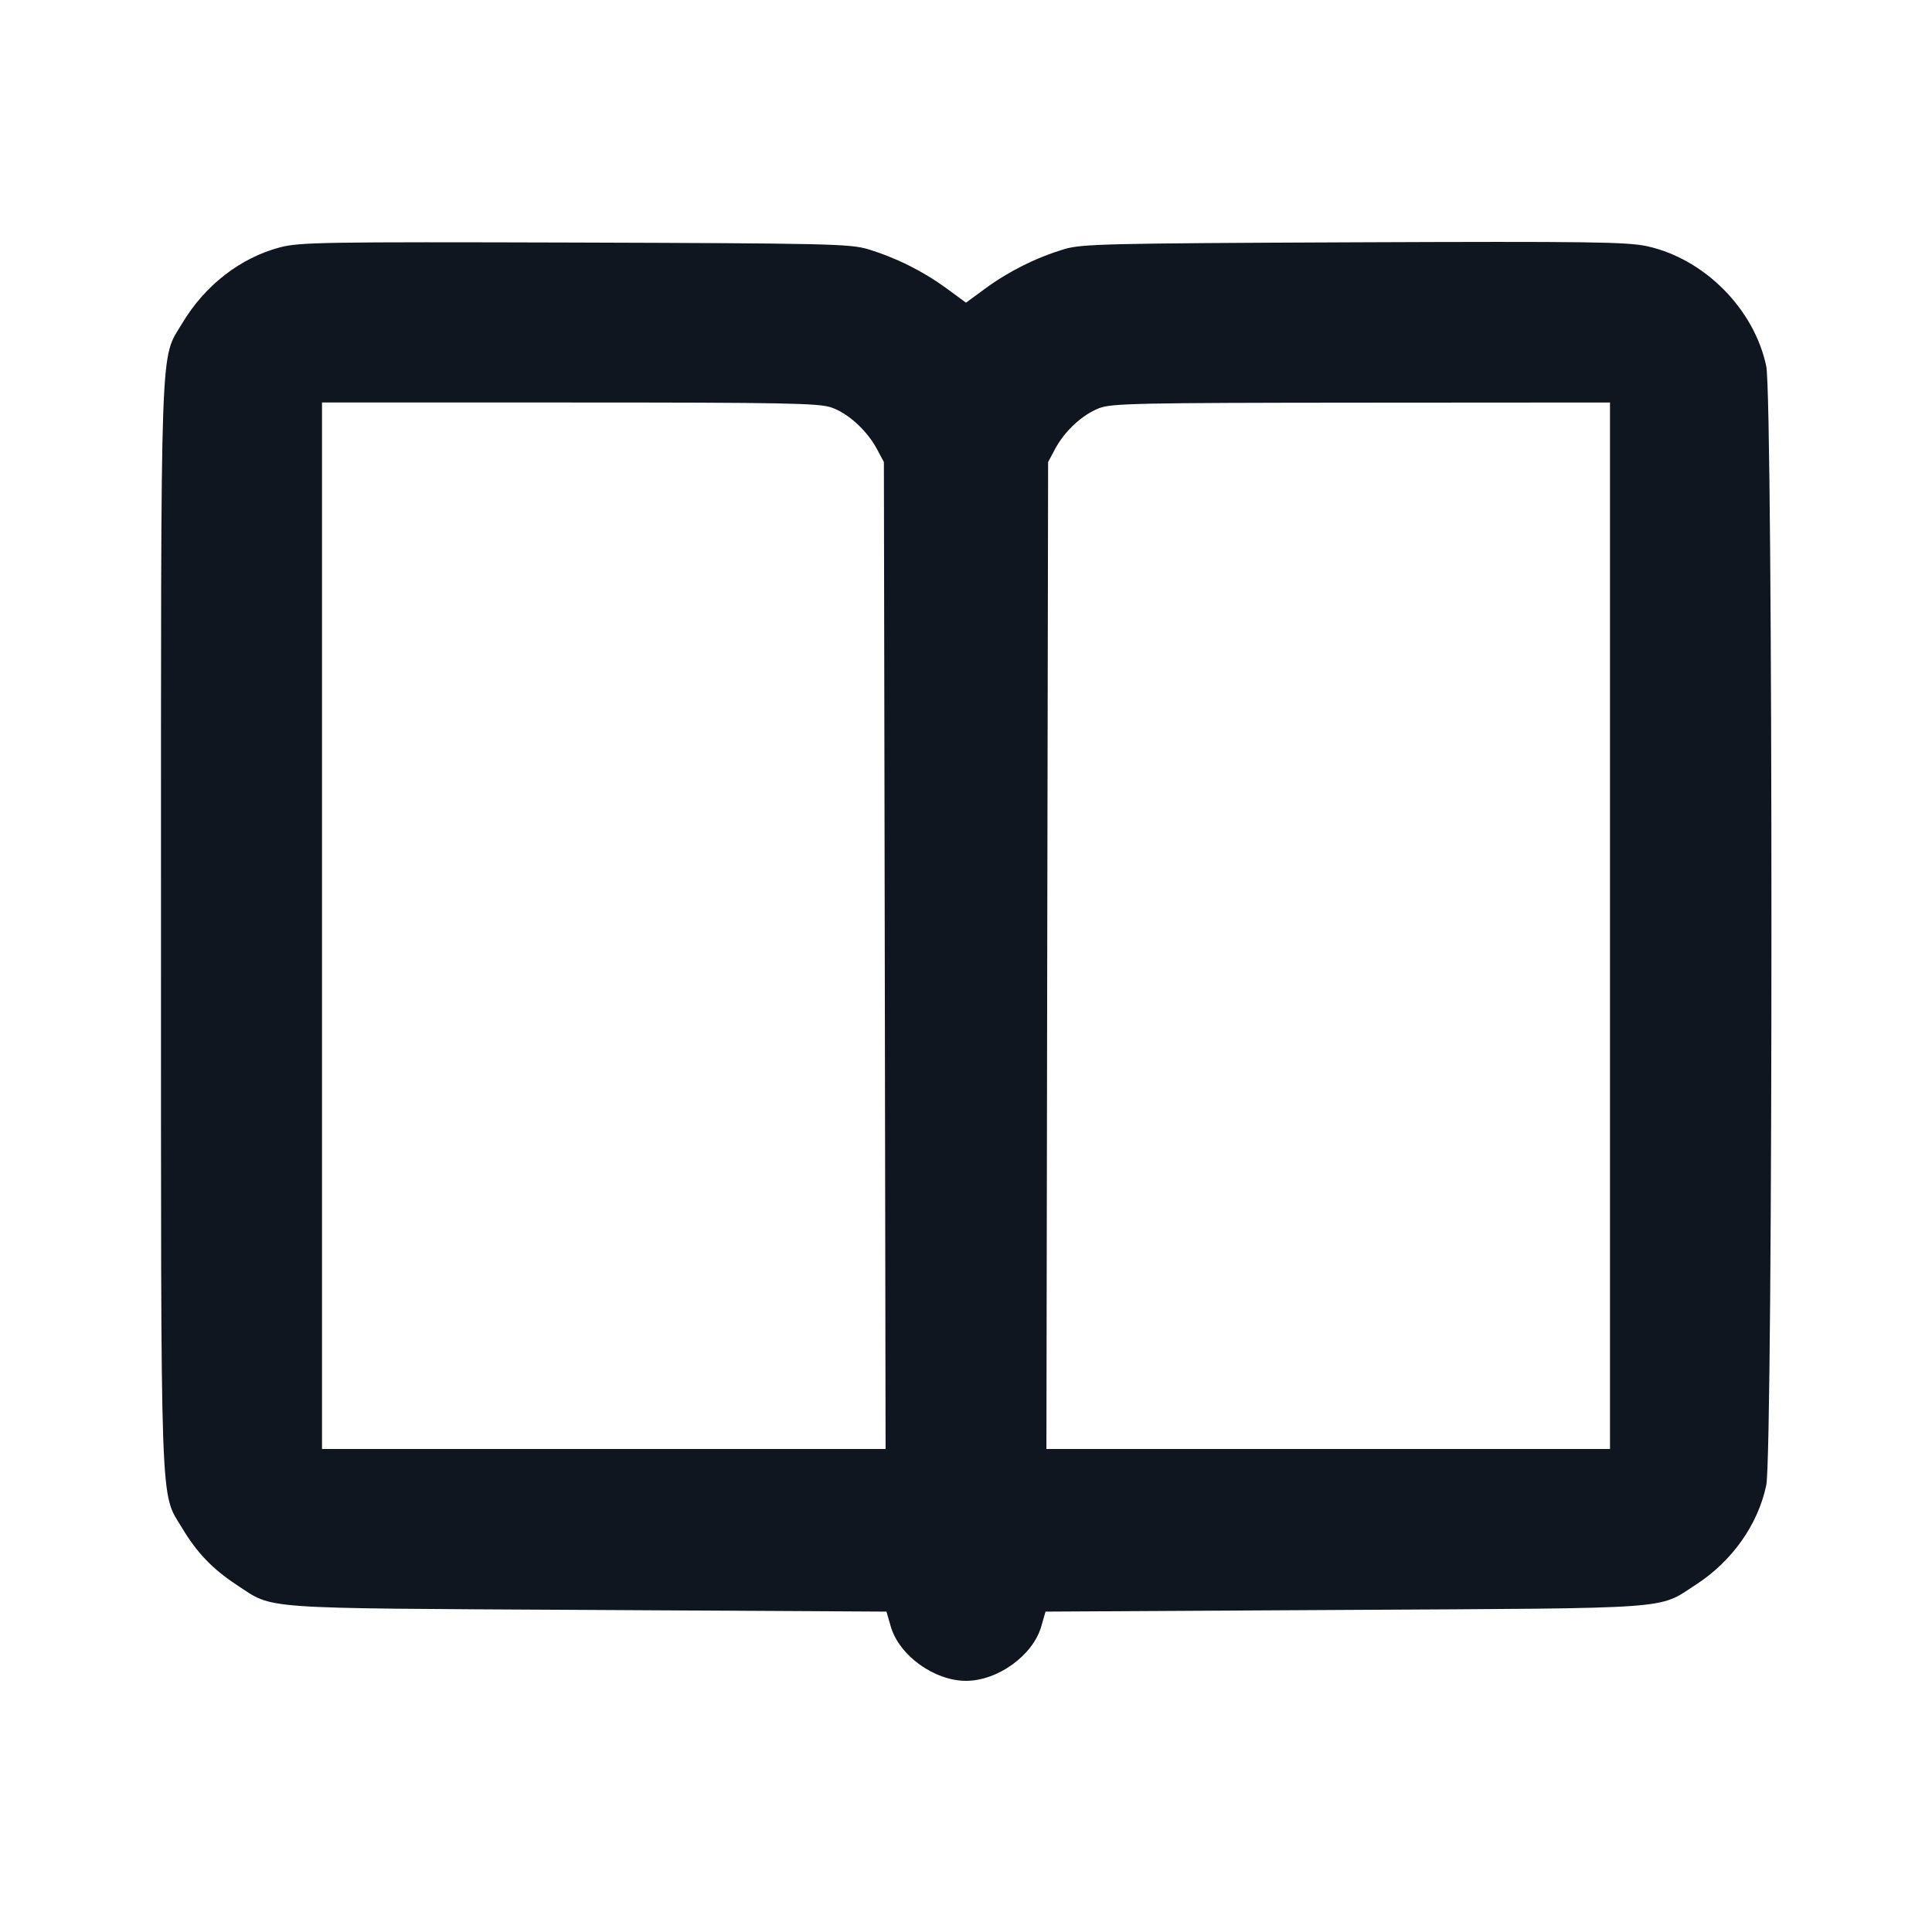
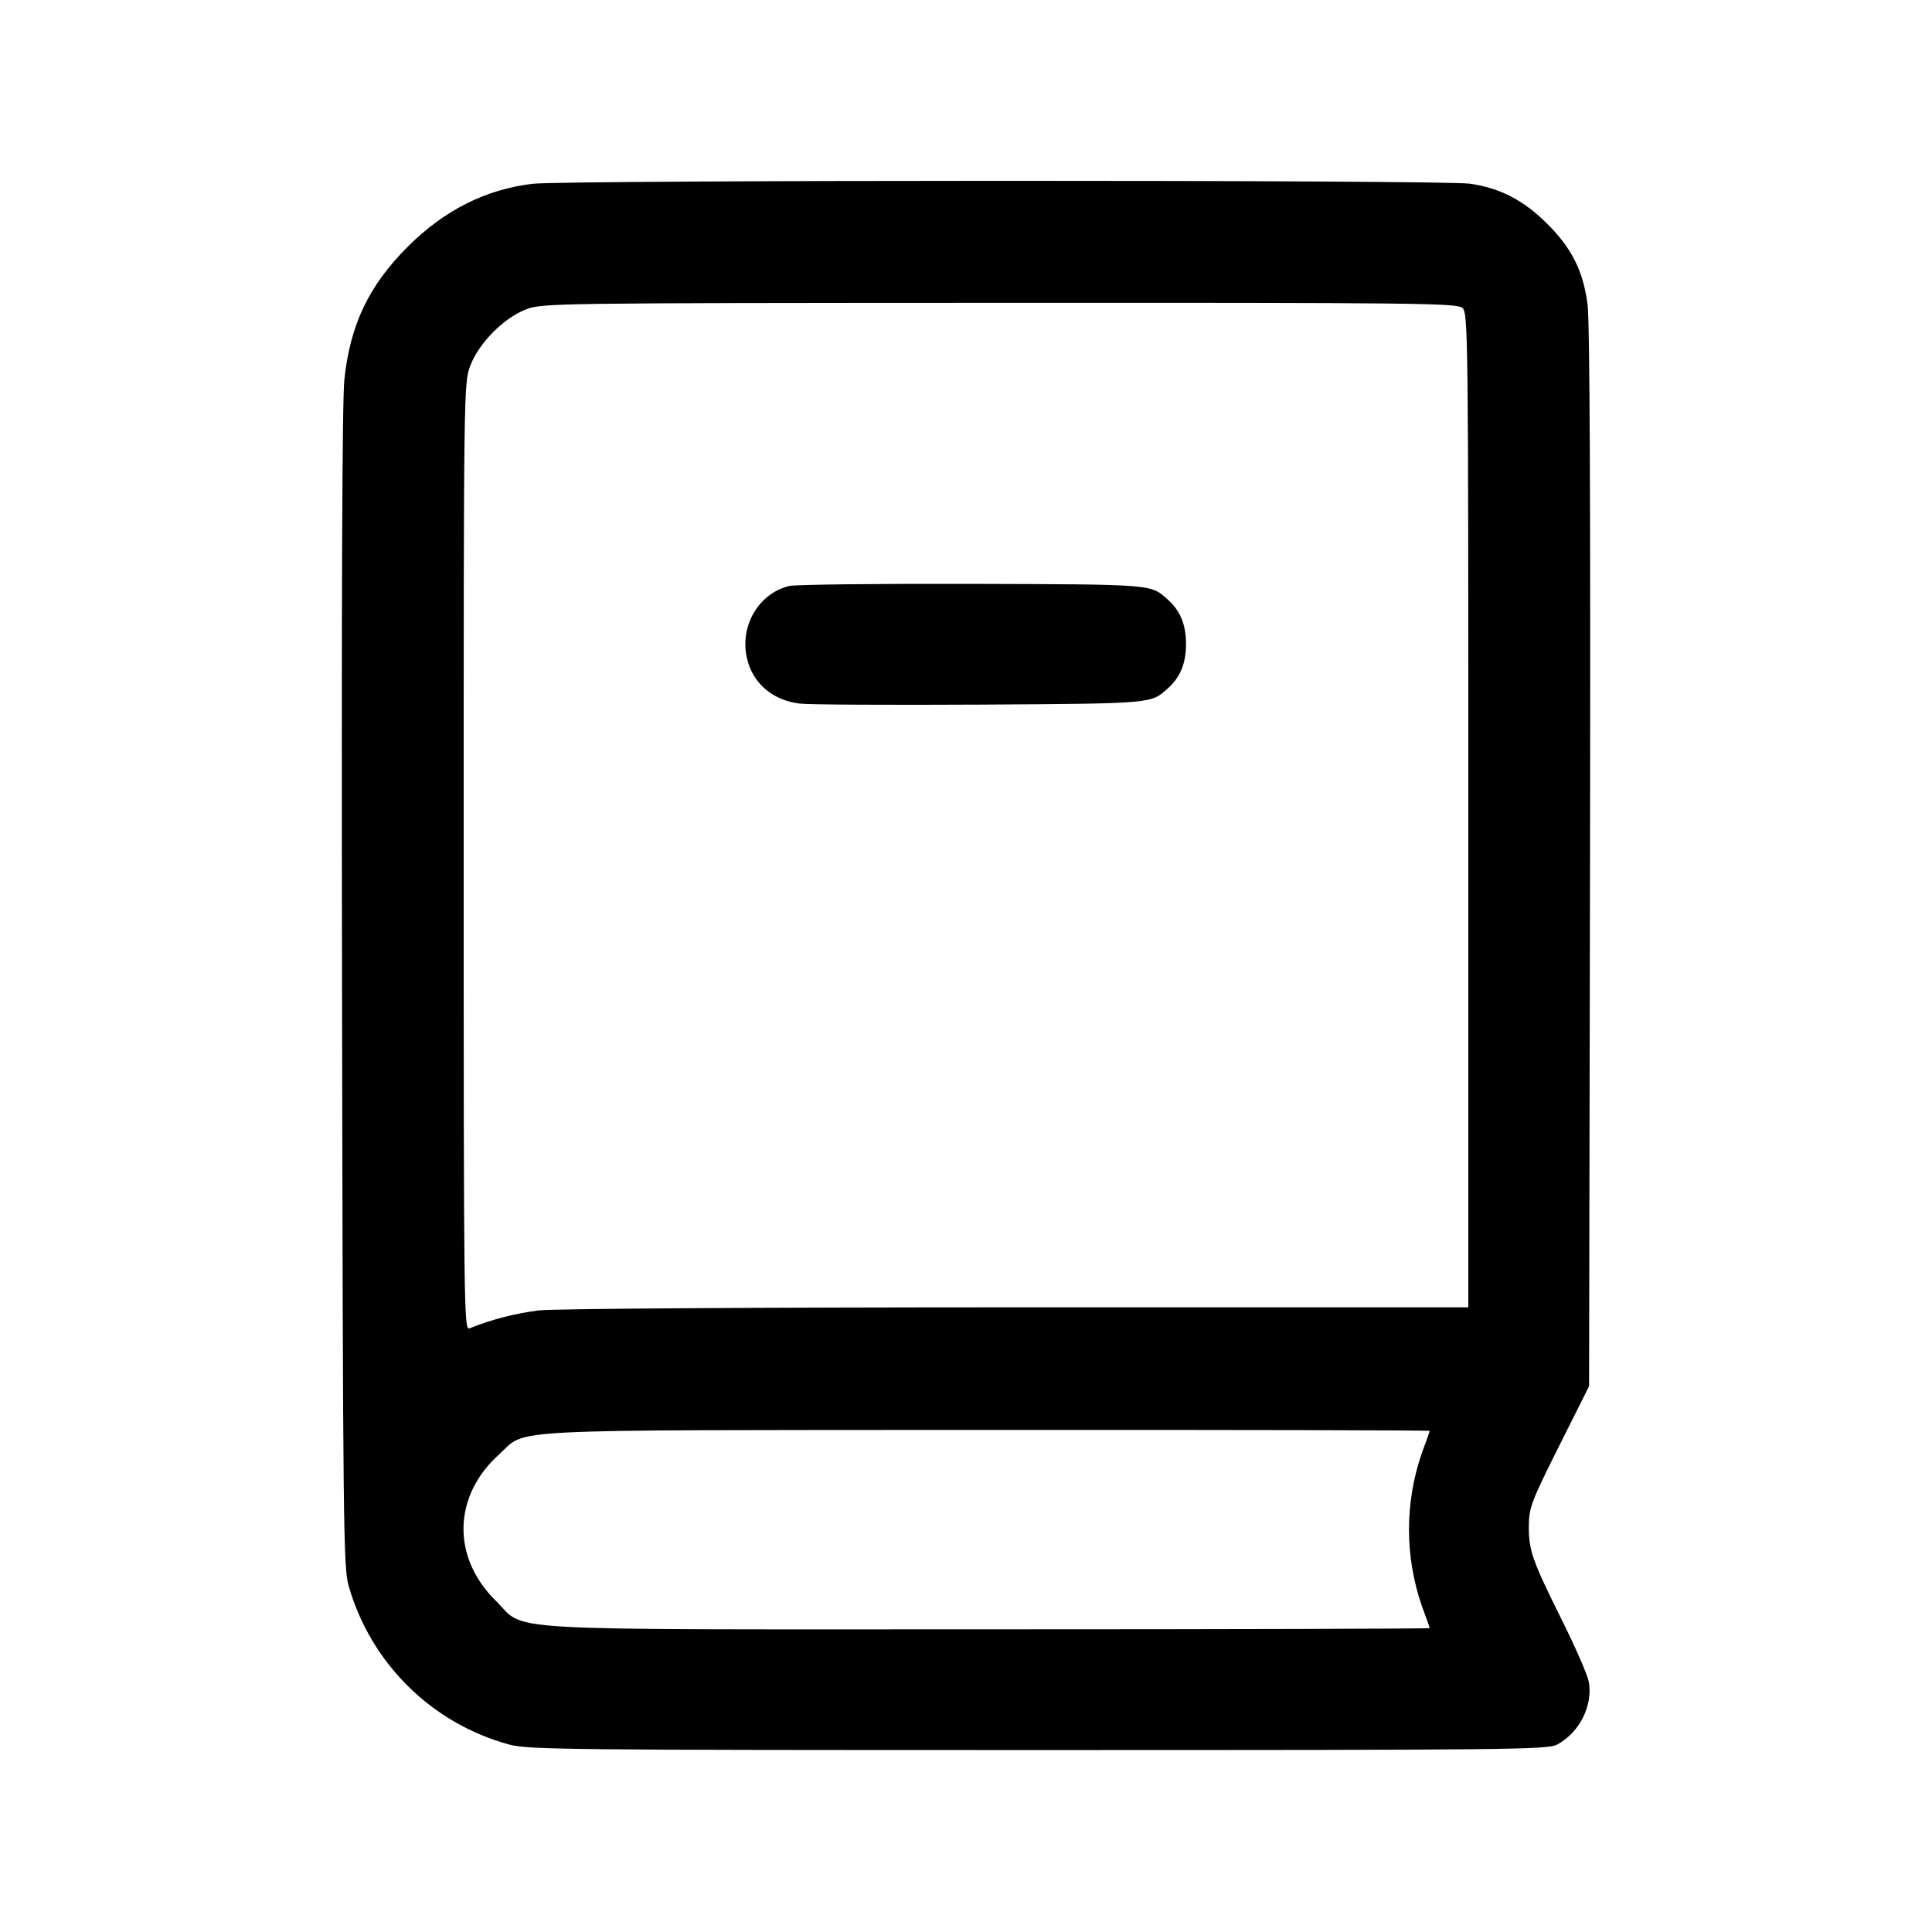
<svg xmlns="http://www.w3.org/2000/svg" width="24" height="24" viewBox="0 0 24 24" fill="none">
-   <path d="M3.477 3.073c-.49.129-.931.471-1.212.941C1.985 4.481 2 4.059 2 11.5c0 7.442-.015 7.02.265 7.486.181.302.377.506.672.7.473.31.205.29 4.359.313l3.716.021.054.187c.105.359.541.673.934.673s.829-.314.934-.673l.054-.187 3.716-.021c4.151-.023 3.883-.003 4.359-.311.453-.293.774-.746.878-1.237.086-.406.086-13.496 0-13.902-.15-.711-.766-1.332-1.478-1.49-.248-.054-.703-.061-3.643-.049-3.086.013-3.38.02-3.6.085a3.273 3.273 0 0 0-.975.485L12 3.76l-.245-.18a3.273 3.273 0 0 0-.975-.485c-.221-.066-.509-.072-3.64-.082-3.121-.009-3.422-.004-3.663.06m6.848 1.988c.209.071.444.285.568.516l.087.163.011 6.13.01 6.13H4V5h3.073c2.652 0 3.097.008 3.252.061M20 11.5V18H12.999l.01-6.13.011-6.13.088-.165c.118-.22.333-.42.542-.503.154-.061.452-.068 3.26-.07L20 5v6.5" fill="#10161F" fill-rule="evenodd" />
+   <path d="M6.617 2.283c-.583.069-1.098.328-1.552.782-.483.482-.715.968-.787 1.648-.028.256-.037 2.821-.029 7.567.011 6.699.017 7.196.082 7.42a2.856 2.856 0 0 0 1.989 1.97c.243.065.672.07 6.58.07 5.893 0 6.328-.005 6.445-.069.278-.151.445-.486.391-.782-.015-.082-.166-.428-.336-.769-.37-.744-.412-.864-.408-1.175.003-.219.035-.302.376-.982l.372-.743.012-6.56c.007-4.415-.003-6.665-.031-6.88-.054-.414-.195-.695-.501-1-.291-.292-.587-.445-.96-.498-.342-.049-11.224-.047-11.643.001m11.55 1.543c.07.064.073.31.073 6.24v6.174h-5.61c-3.205 0-5.749.017-5.934.038a3.463 3.463 0 0 0-.866.224c-.066.025-.07-.27-.07-5.856 0-5.813.001-5.886.081-6.1.106-.282.415-.596.694-.703.201-.077.328-.079 5.882-.081 5.228-.002 5.682.003 5.75.064M9.805 7.279c-.382.093-.618.496-.526.898.071.31.317.522.653.563.114.014 1.126.019 2.248.013 2.166-.014 2.114-.009 2.334-.208.15-.136.219-.308.219-.545 0-.237-.069-.409-.219-.545-.221-.2-.158-.195-2.434-.202-1.177-.003-2.201.008-2.275.026m7.955 10.496c0 .009-.044.133-.098.277a2.906 2.906 0 0 0 0 1.896c.054.144.098.268.098.277 0 .008-2.472.015-5.493.015-6.263 0-5.716.032-6.11-.357-.548-.539-.53-1.3.042-1.815.363-.326-.12-.301 6.051-.305 3.031-.002 5.51.004 5.51.012" fill="currentColor" fill-rule="evenodd" />
</svg>
